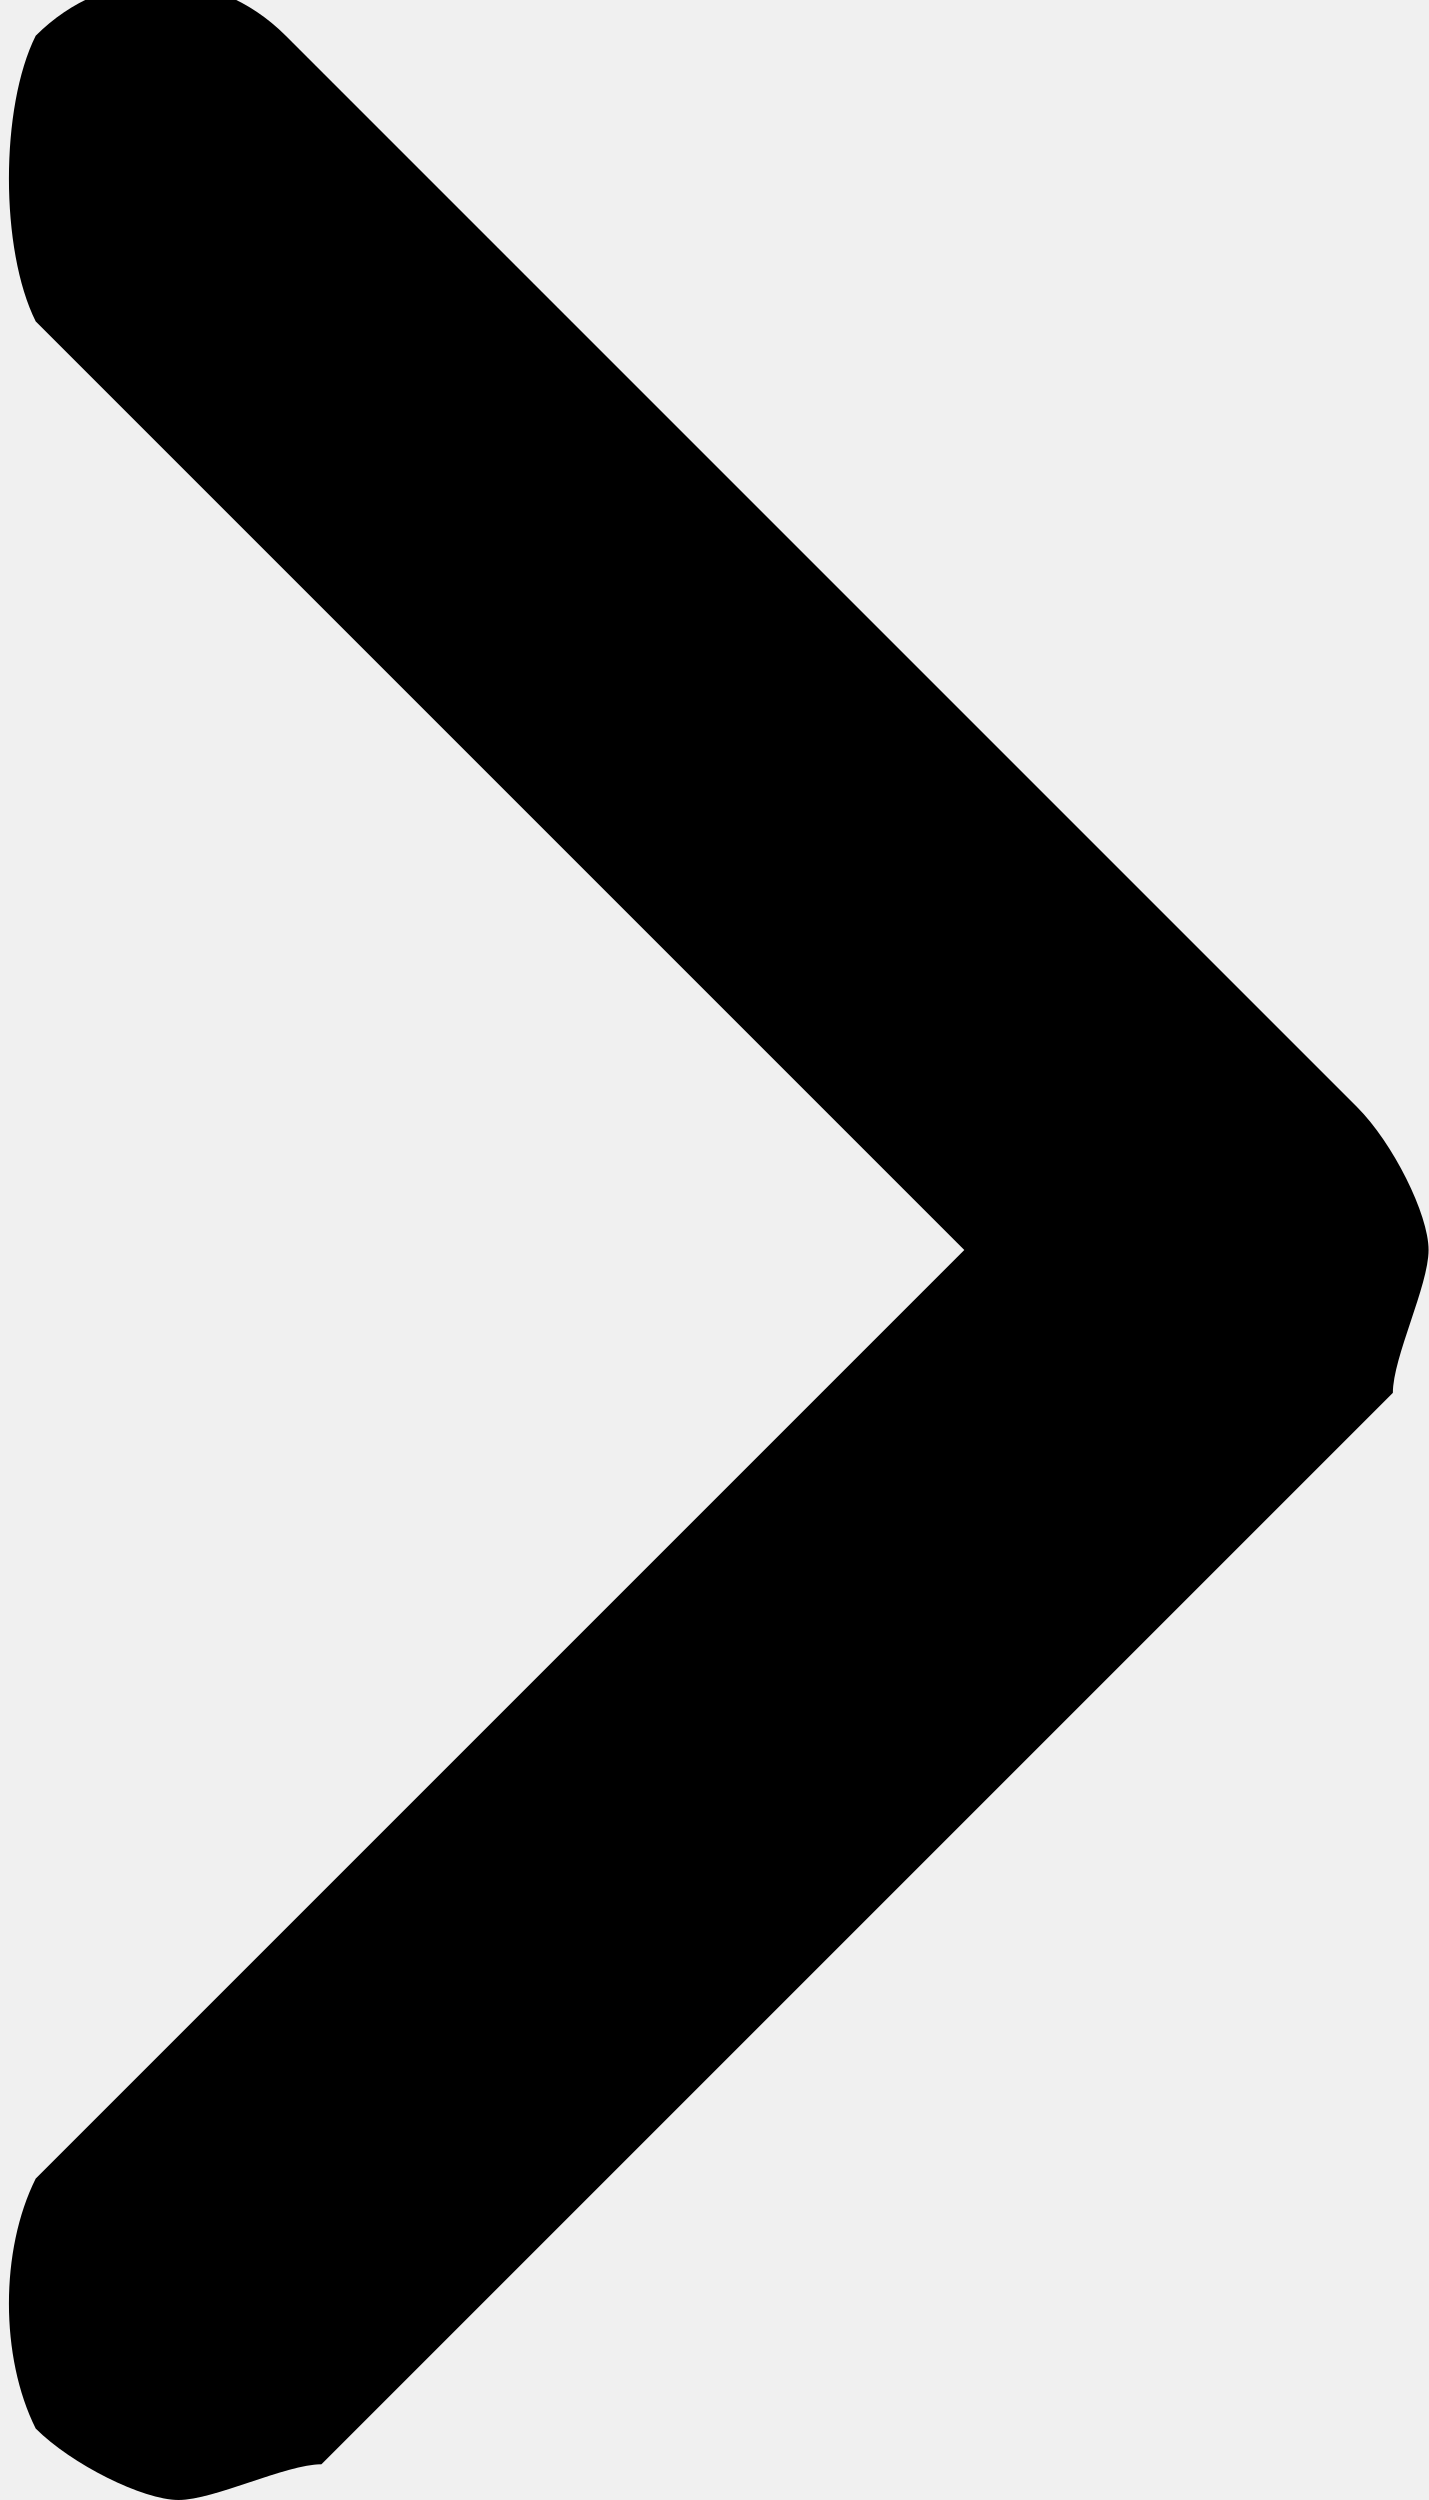
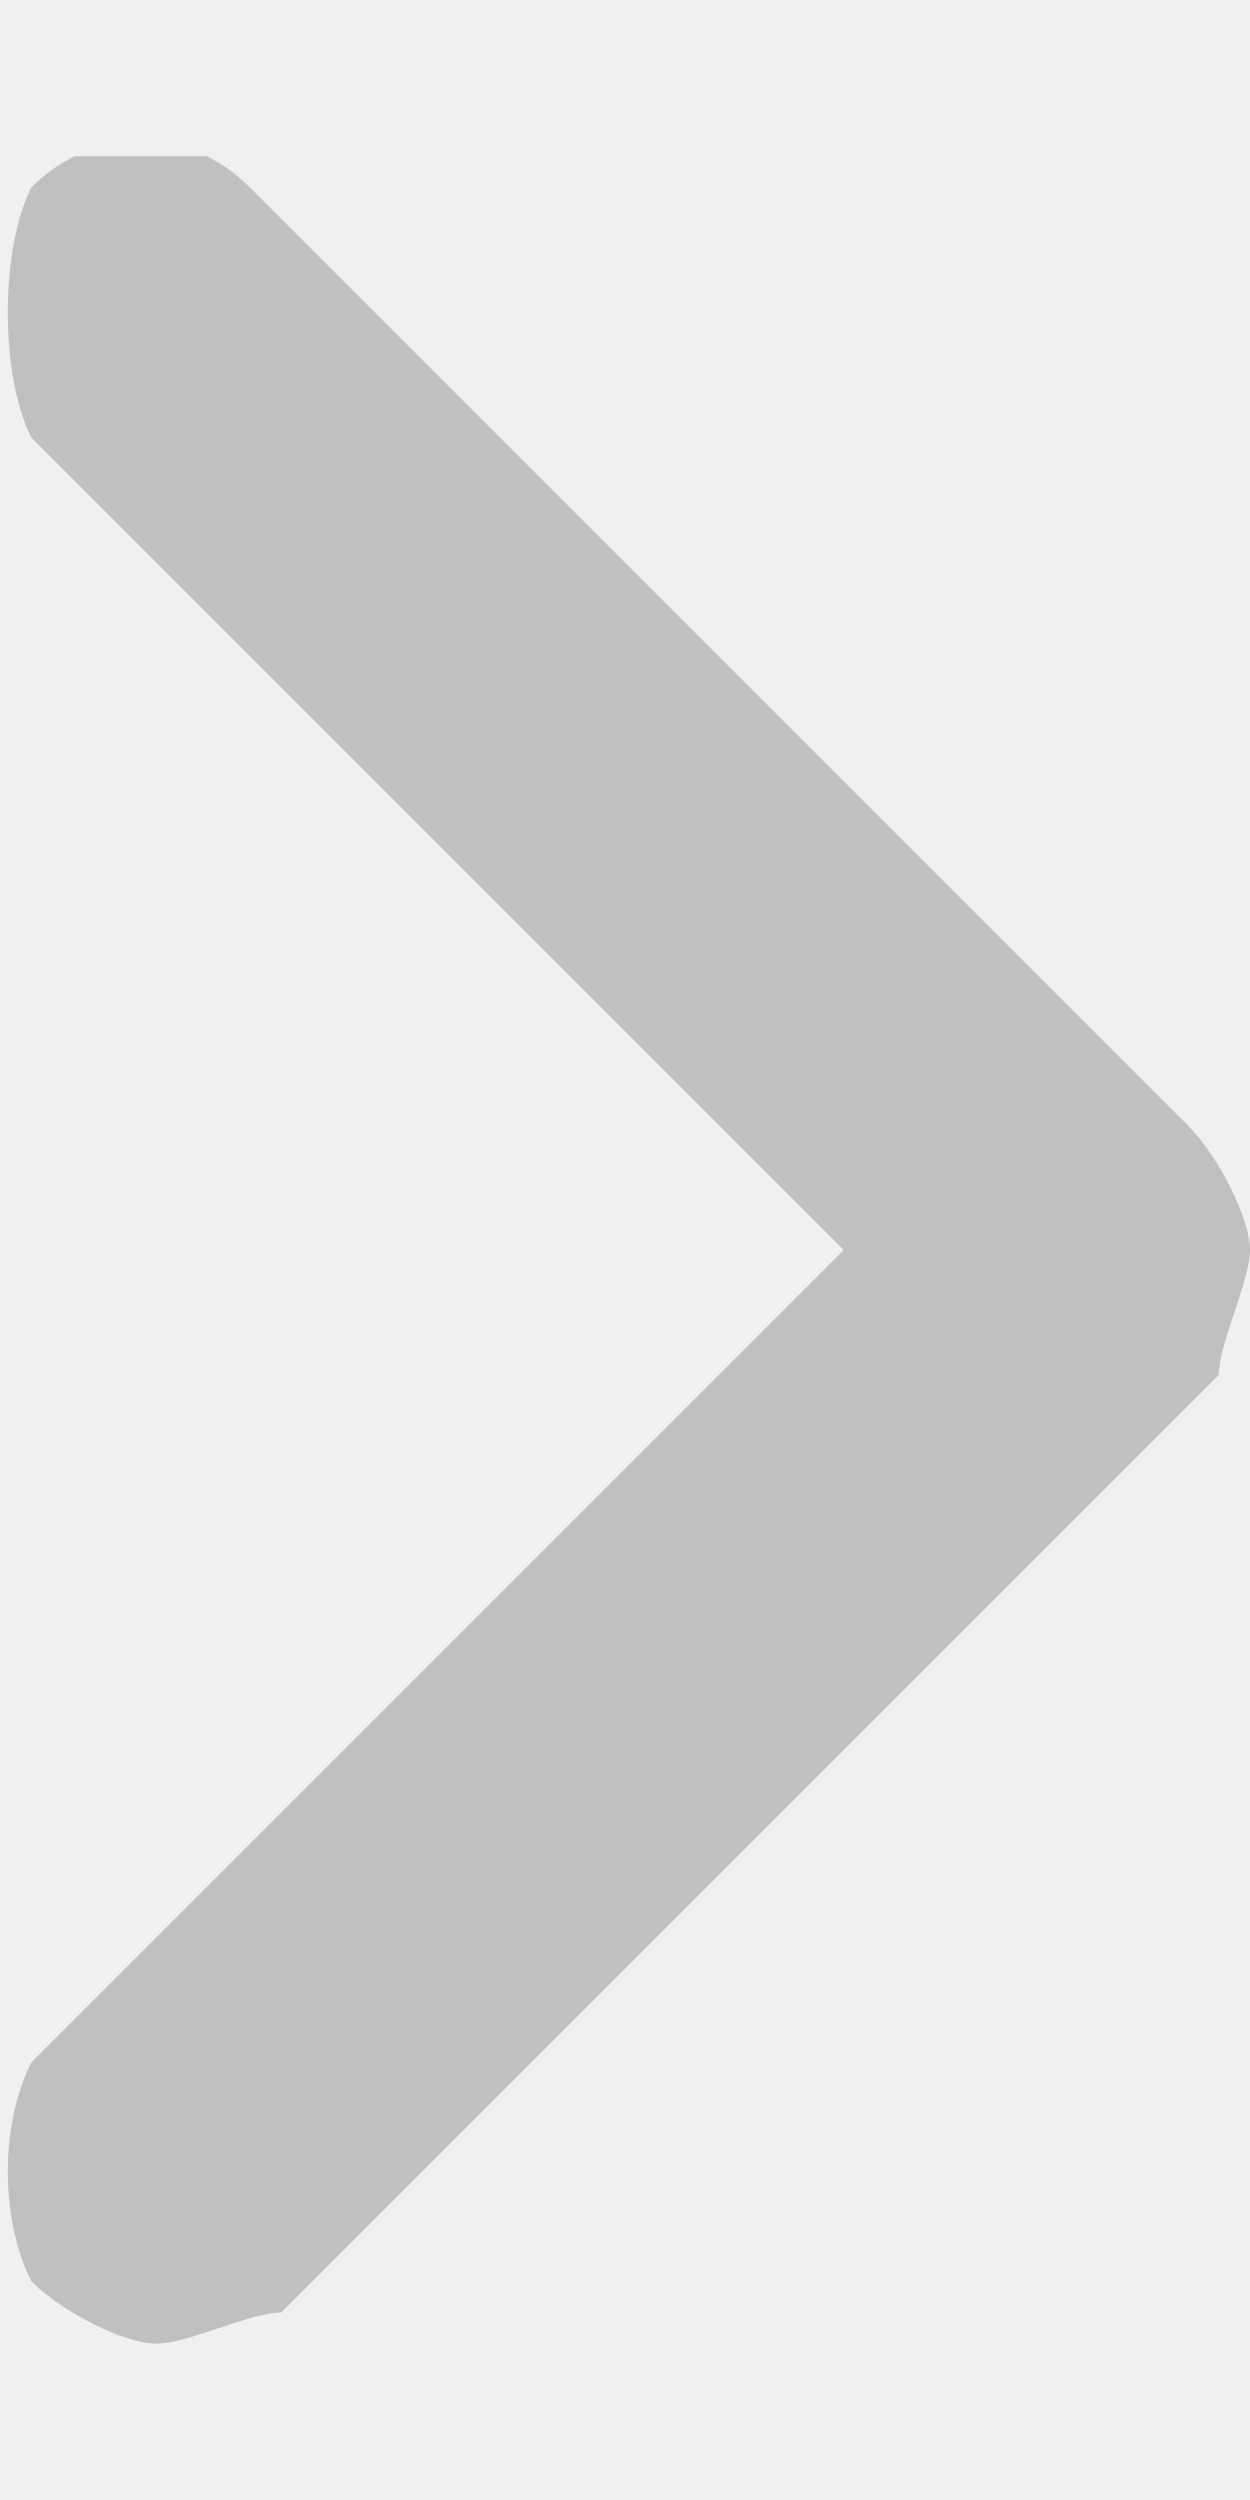
- <svg xmlns="http://www.w3.org/2000/svg" width="4" height="7" fill="none">
-   <path d="m3.8 3.1-3-3C.6-.1.3-.1.1.1 0 .3 0 .7.1.9l2.6 2.6L.1 6.1c-.1.2-.1.5 0 .7.1.1.3.2.4.2.1 0 .3-.1.4-.1l3-3c0-.1.1-.3.1-.4 0-.1-.1-.3-.2-.4Z" fill="#000" />
+ <svg xmlns="http://www.w3.org/2000/svg" width="4" height="8" fill="none" viewBox="0 0 4 8">
+   <g clip-path="url(#a)" opacity=".2">
+     <path fill="#000" d="m3.8 3.6-3-3C.6.4.3.4.1.6c-.1.2-.1.6 0 .8L2.7 4 .1 6.6c-.1.2-.1.5 0 .7.1.1.3.2.4.2.1 0 .3-.1.4-.1l3-3c0-.1.1-.3.1-.4 0-.1-.1-.3-.2-.4Z" />
+   </g>
+   <defs>
+     <clipPath id="a">
+       <path fill="#fff" d="M0 .5h4v7H0z" />
+     </clipPath>
+   </defs>
</svg>
